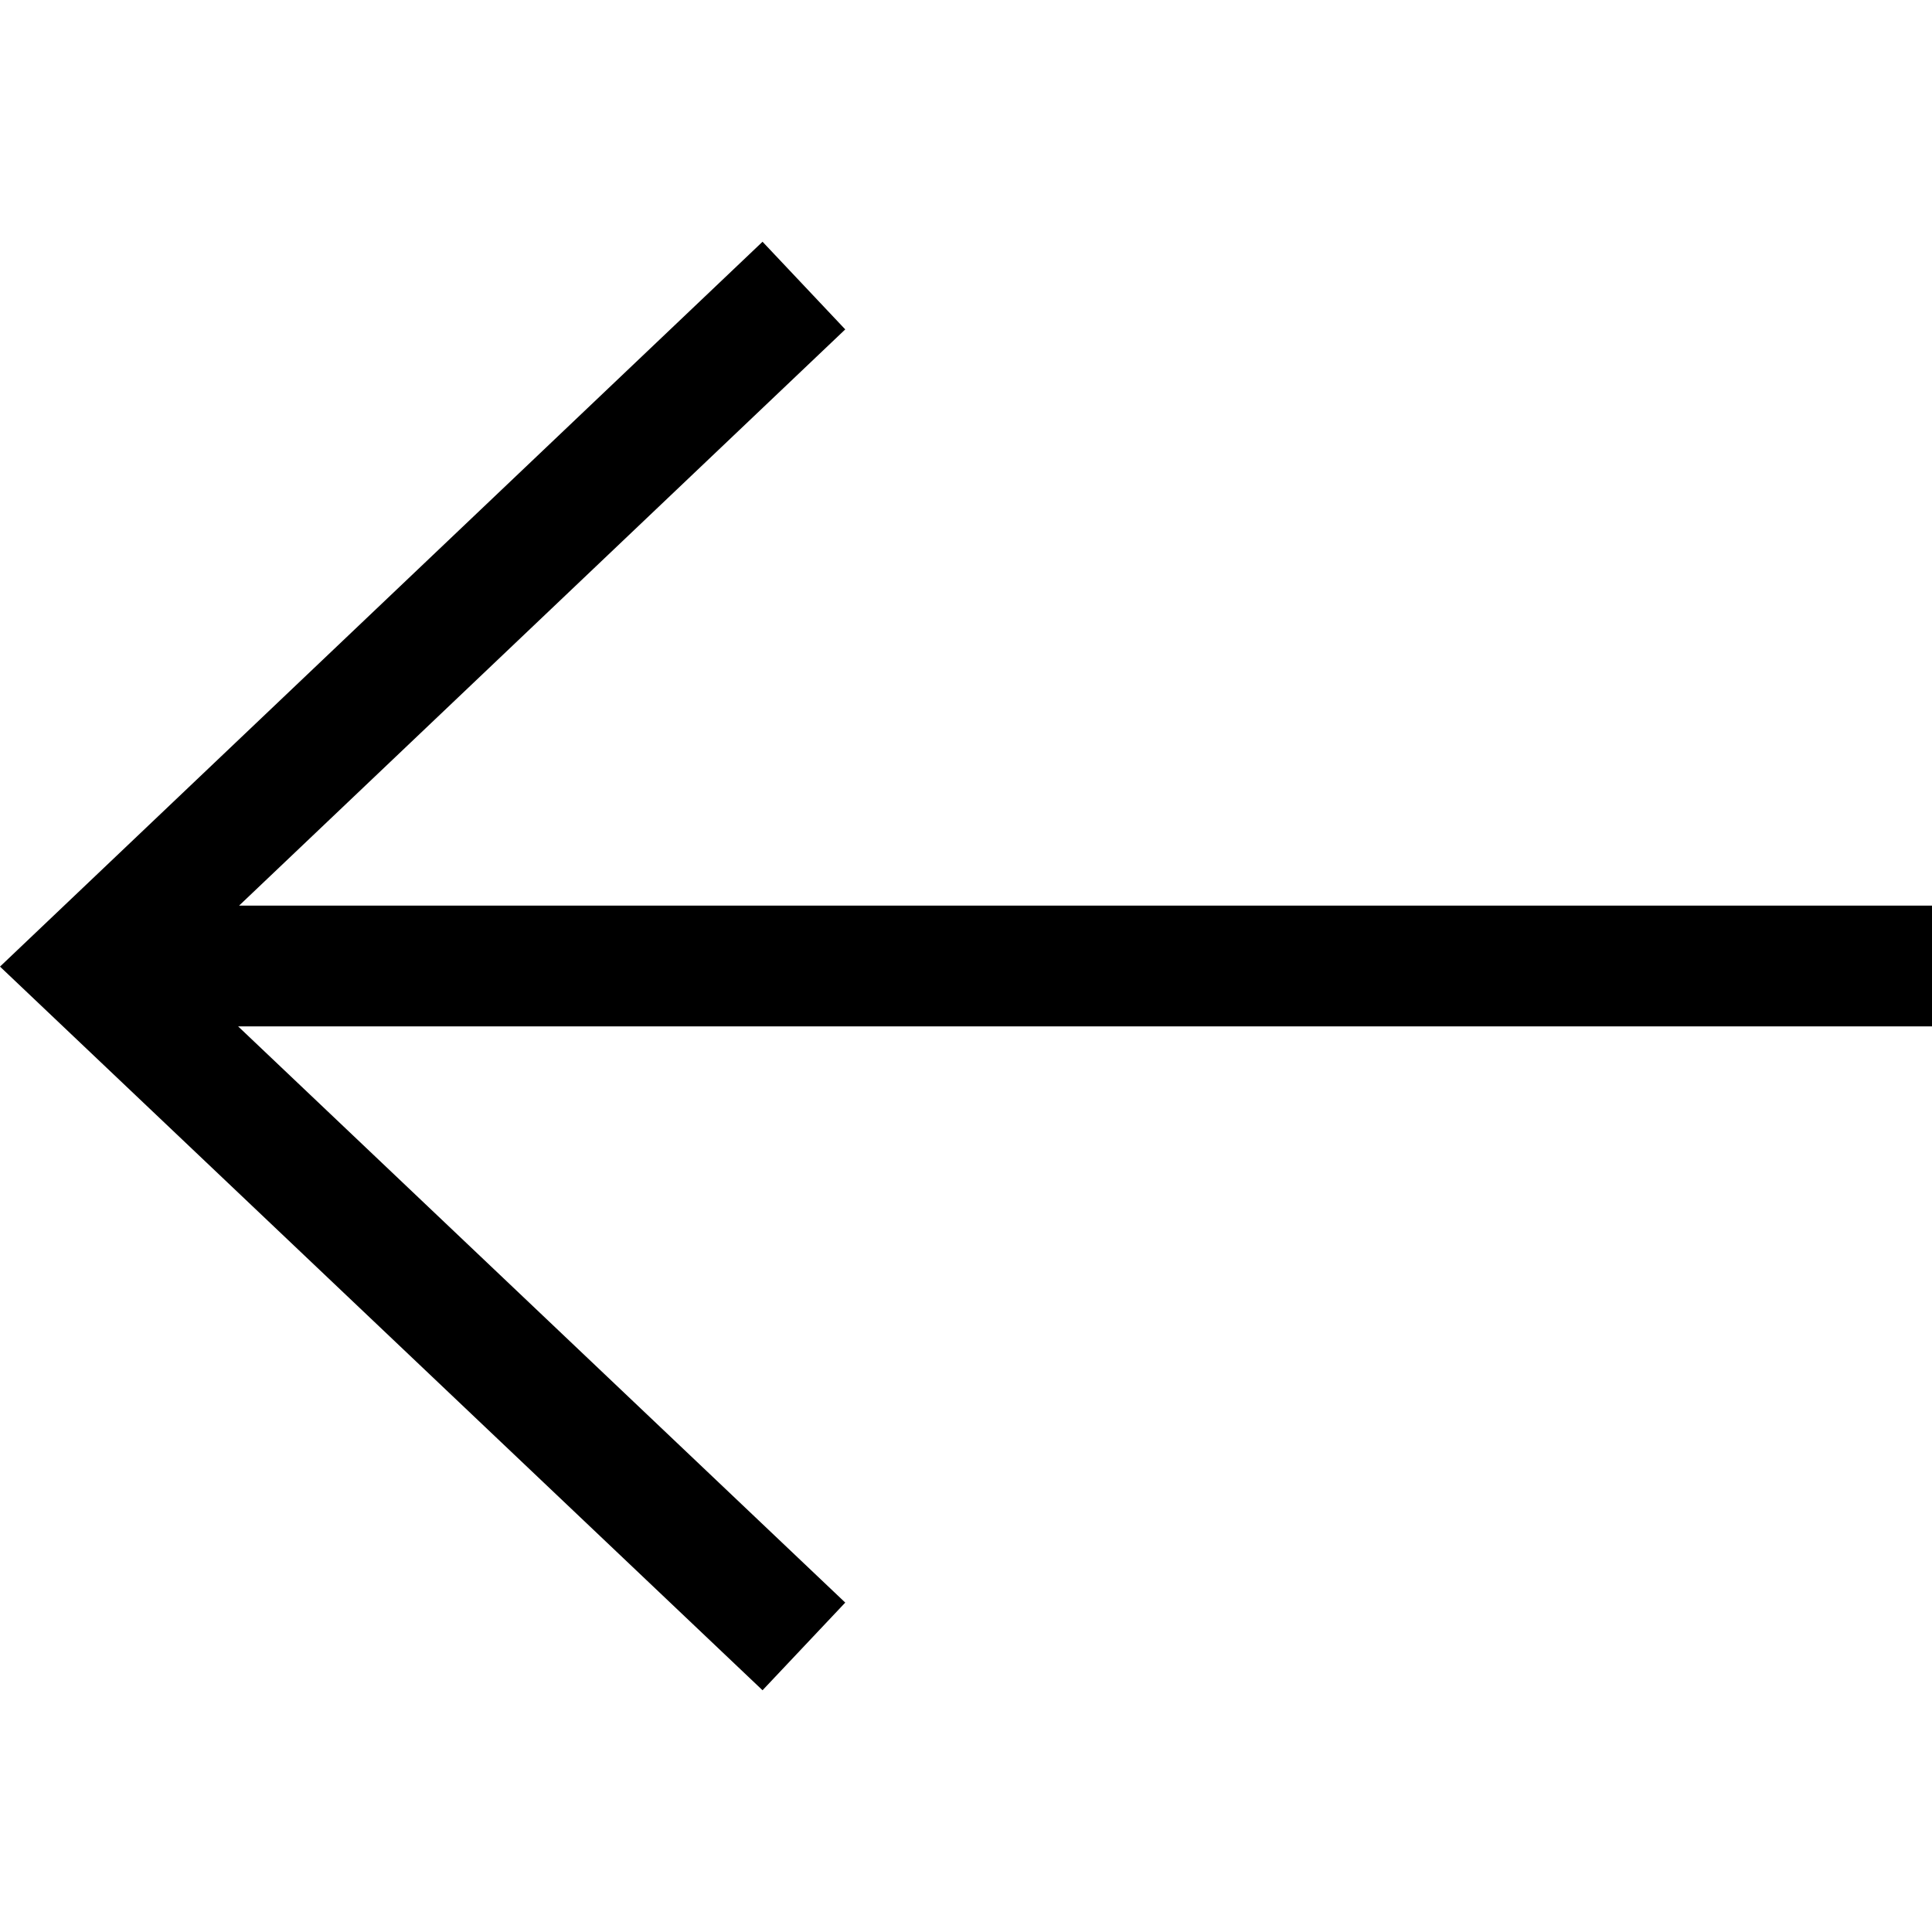
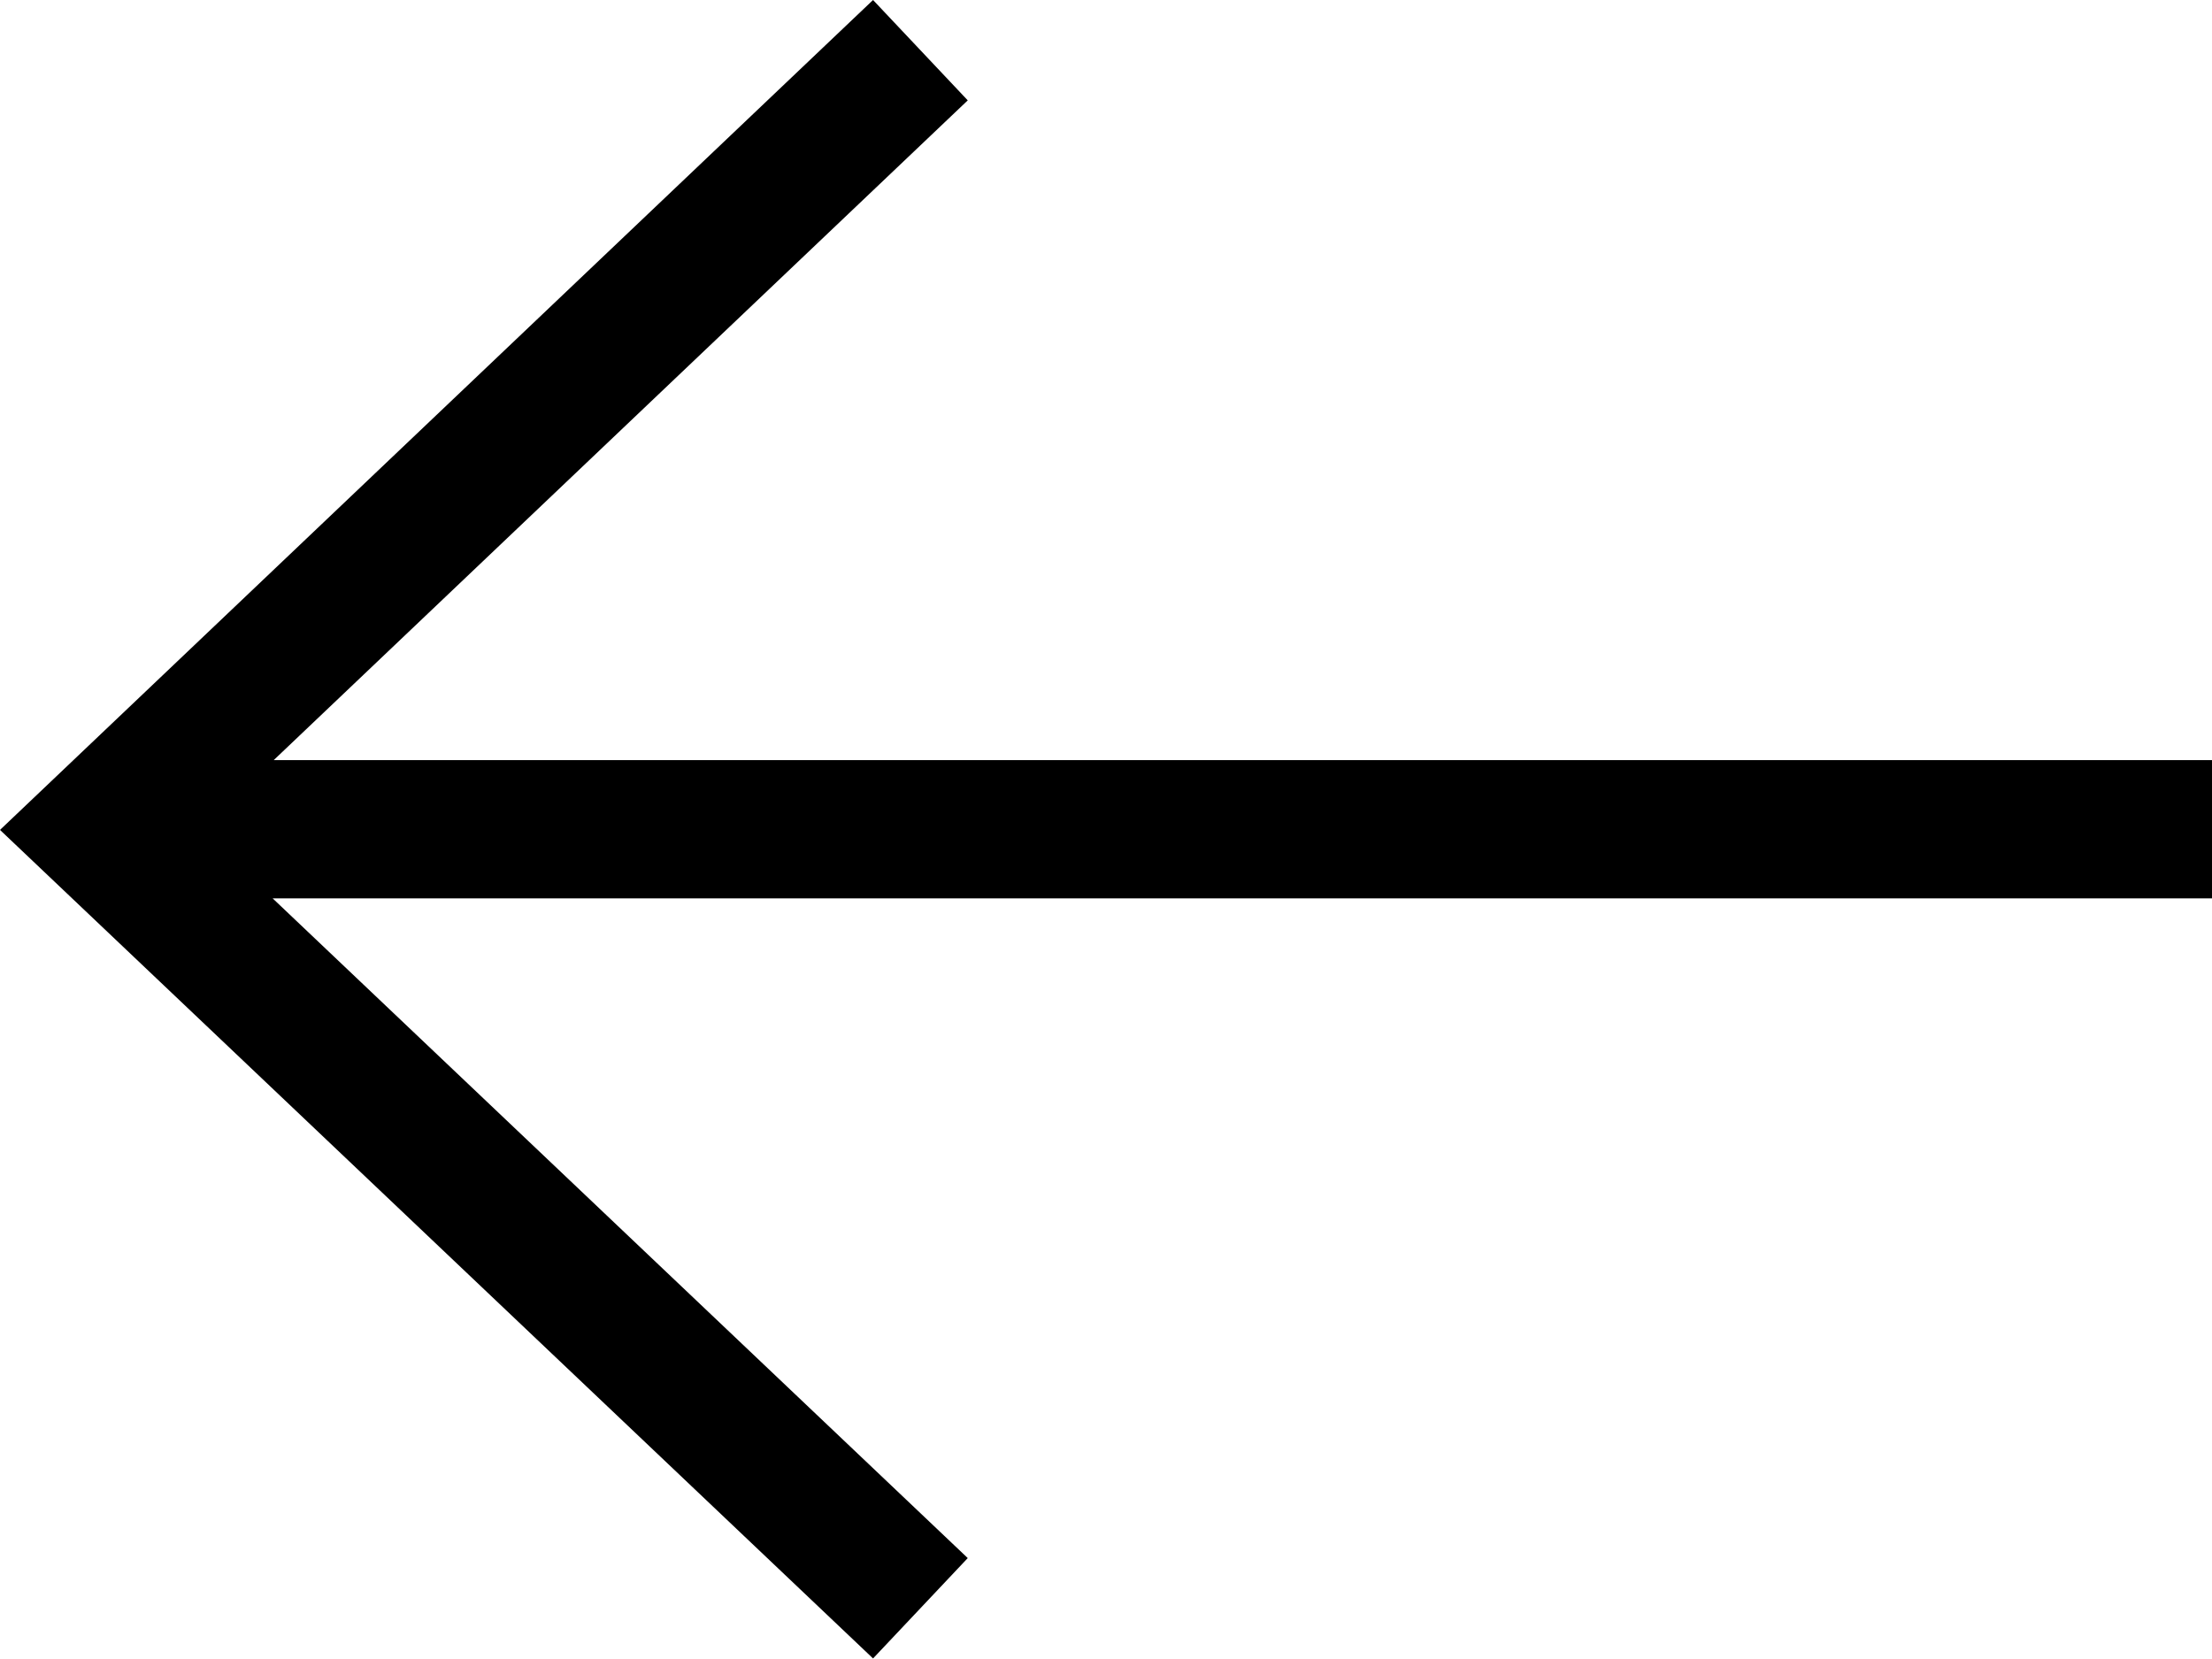
- <svg xmlns="http://www.w3.org/2000/svg" width="16px" height="16px" viewBox="0 0 16 16" version="1.1">
+ <svg xmlns="http://www.w3.org/2000/svg" width="16px" height="12px" viewBox="0 0 16 12" version="1.1">
  <defs />
  <g id="arrow--left" stroke="none" stroke-width="1" fill="none" fill-rule="evenodd">
-     <path d="M1.98,7.5 L16,7.5 L16,8.5 L1.972,8.5 L7,13.272 L6.315,13.998 L9.52910652e-14,8.005 L6.315,2.002 L7,2.728 L1.98,7.5 Z" id="arrow" fill="#000000" fill-rule="nonzero" />
+     <path d="M1.98,5.498 L16,5.498 L16,6.498 L1.972,6.498 L7,11.27 L6.315,11.996 L9.52910652e-14,6.003 L6.315,-2.09166018e-13 L7,0.726 L1.98,5.498 Z" id="arrow" fill="#000000" fill-rule="nonzero" />
  </g>
</svg>
